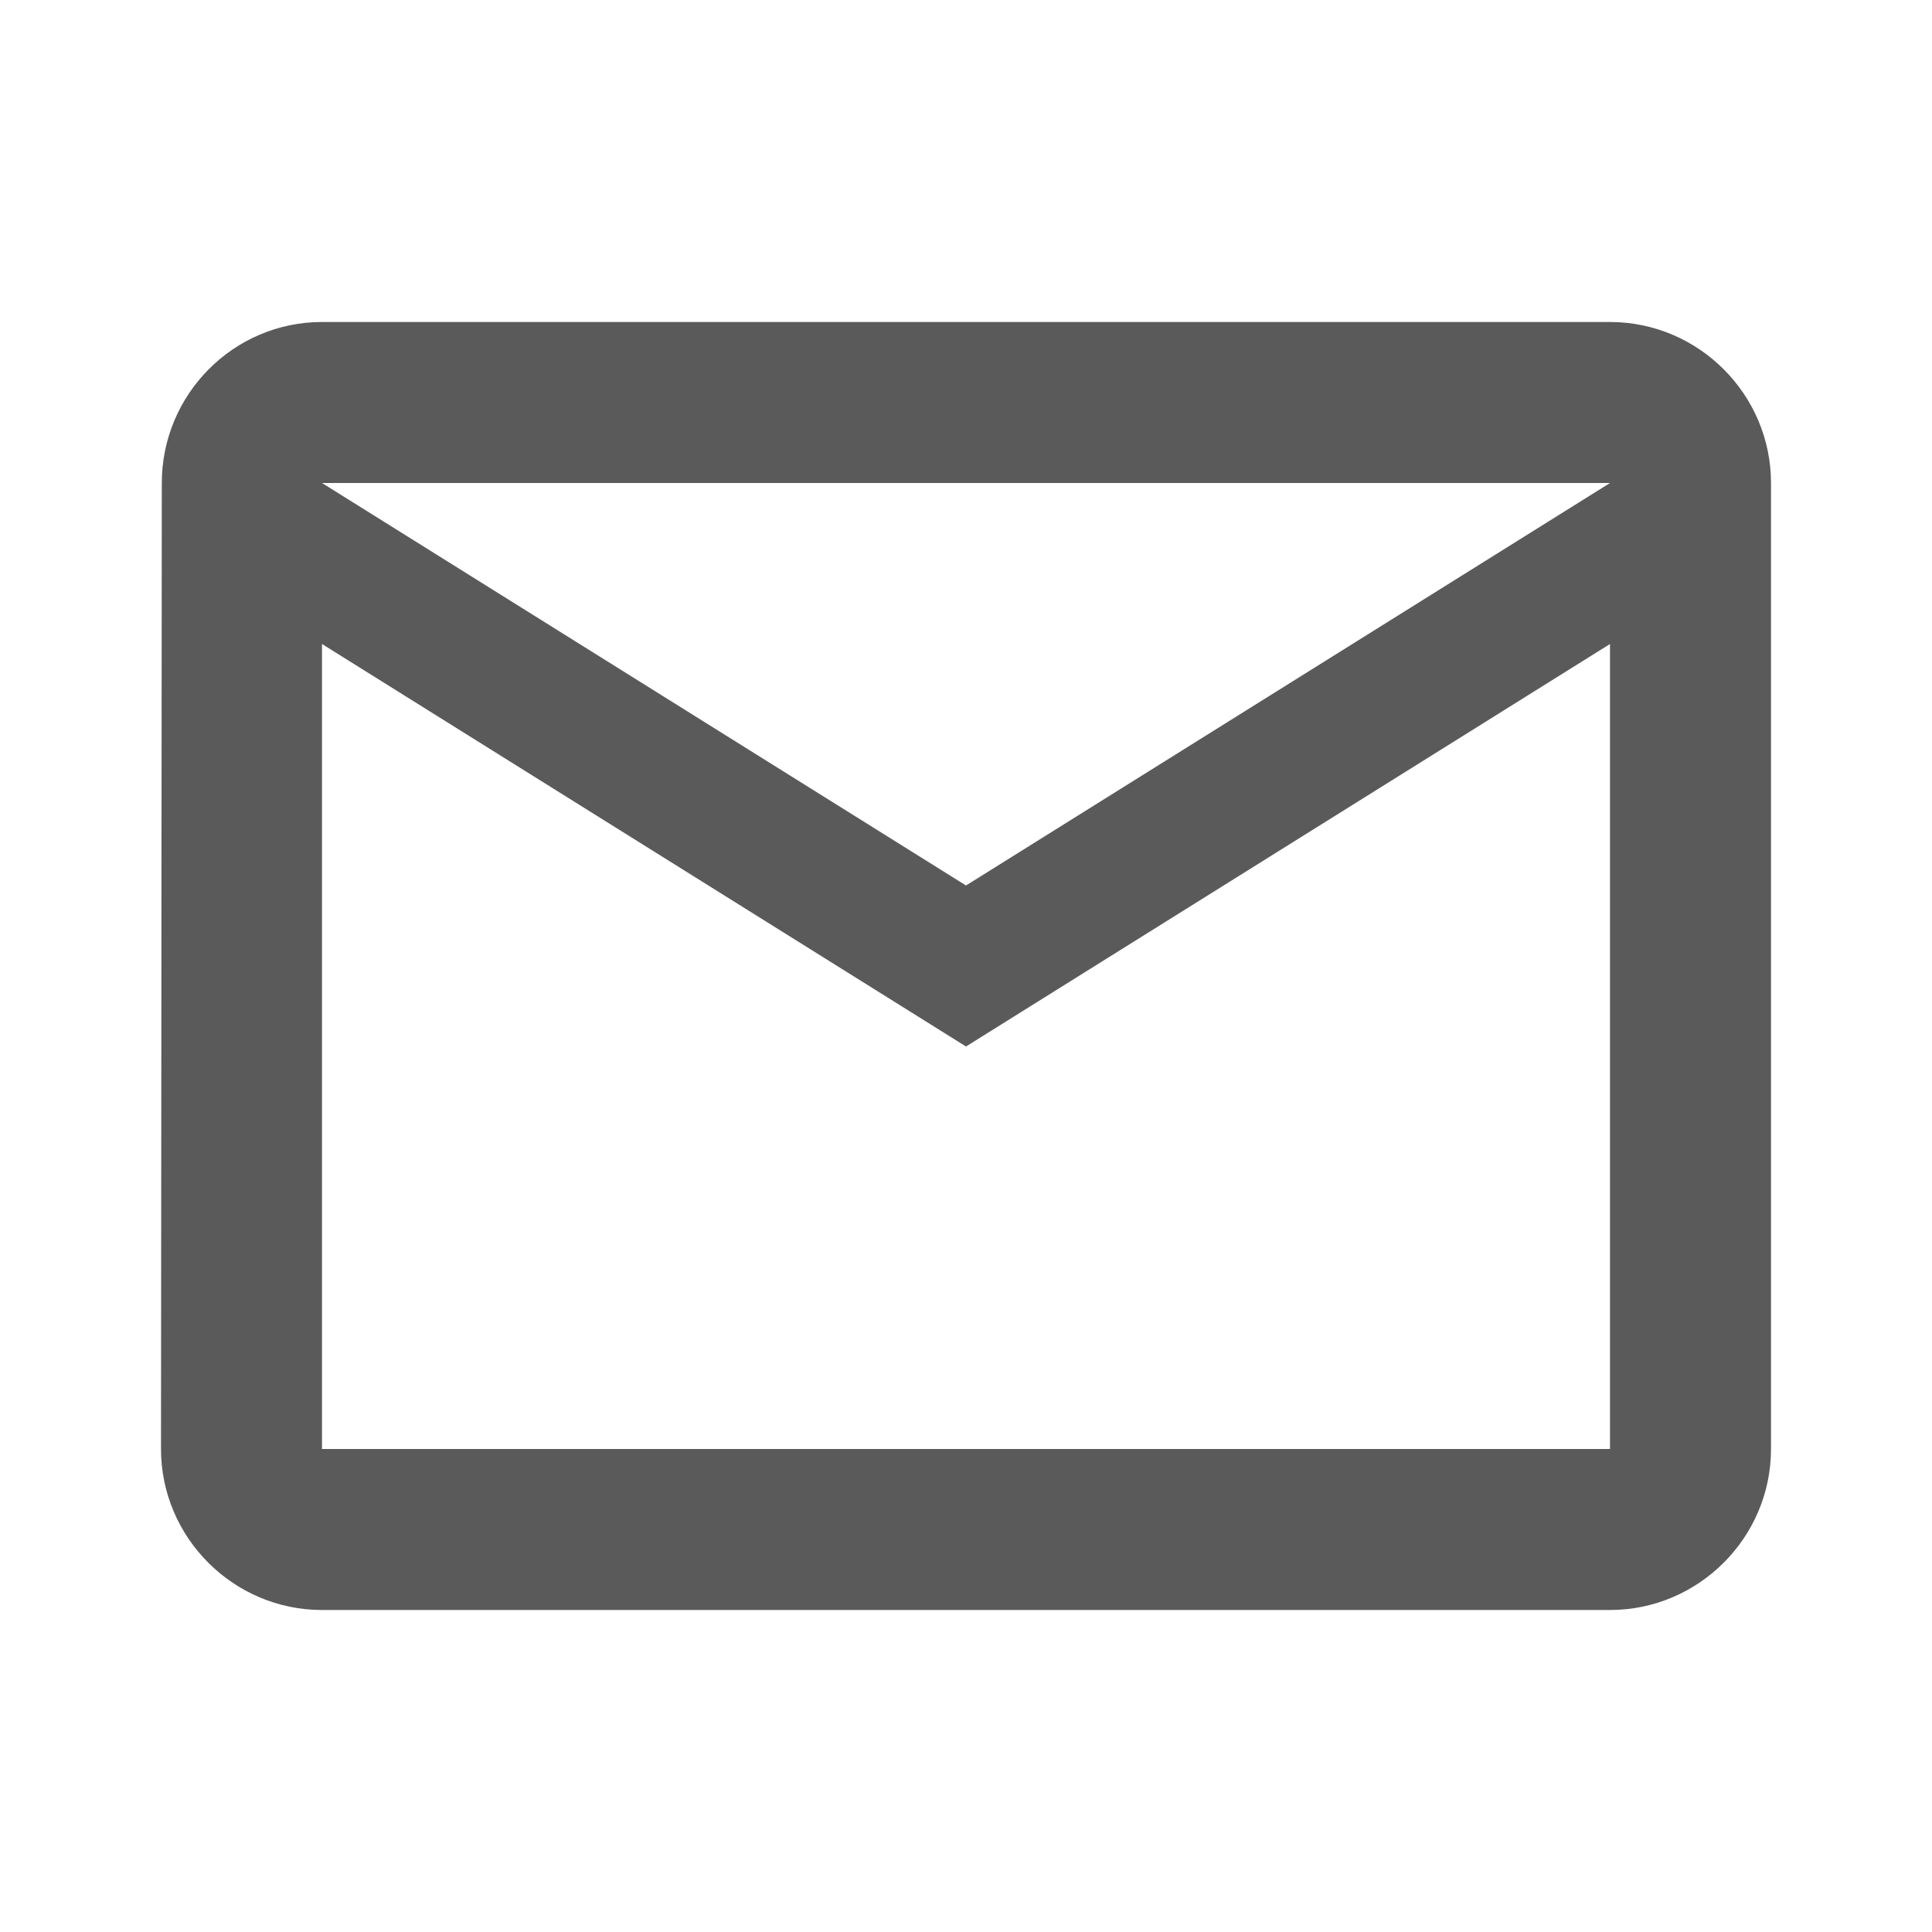
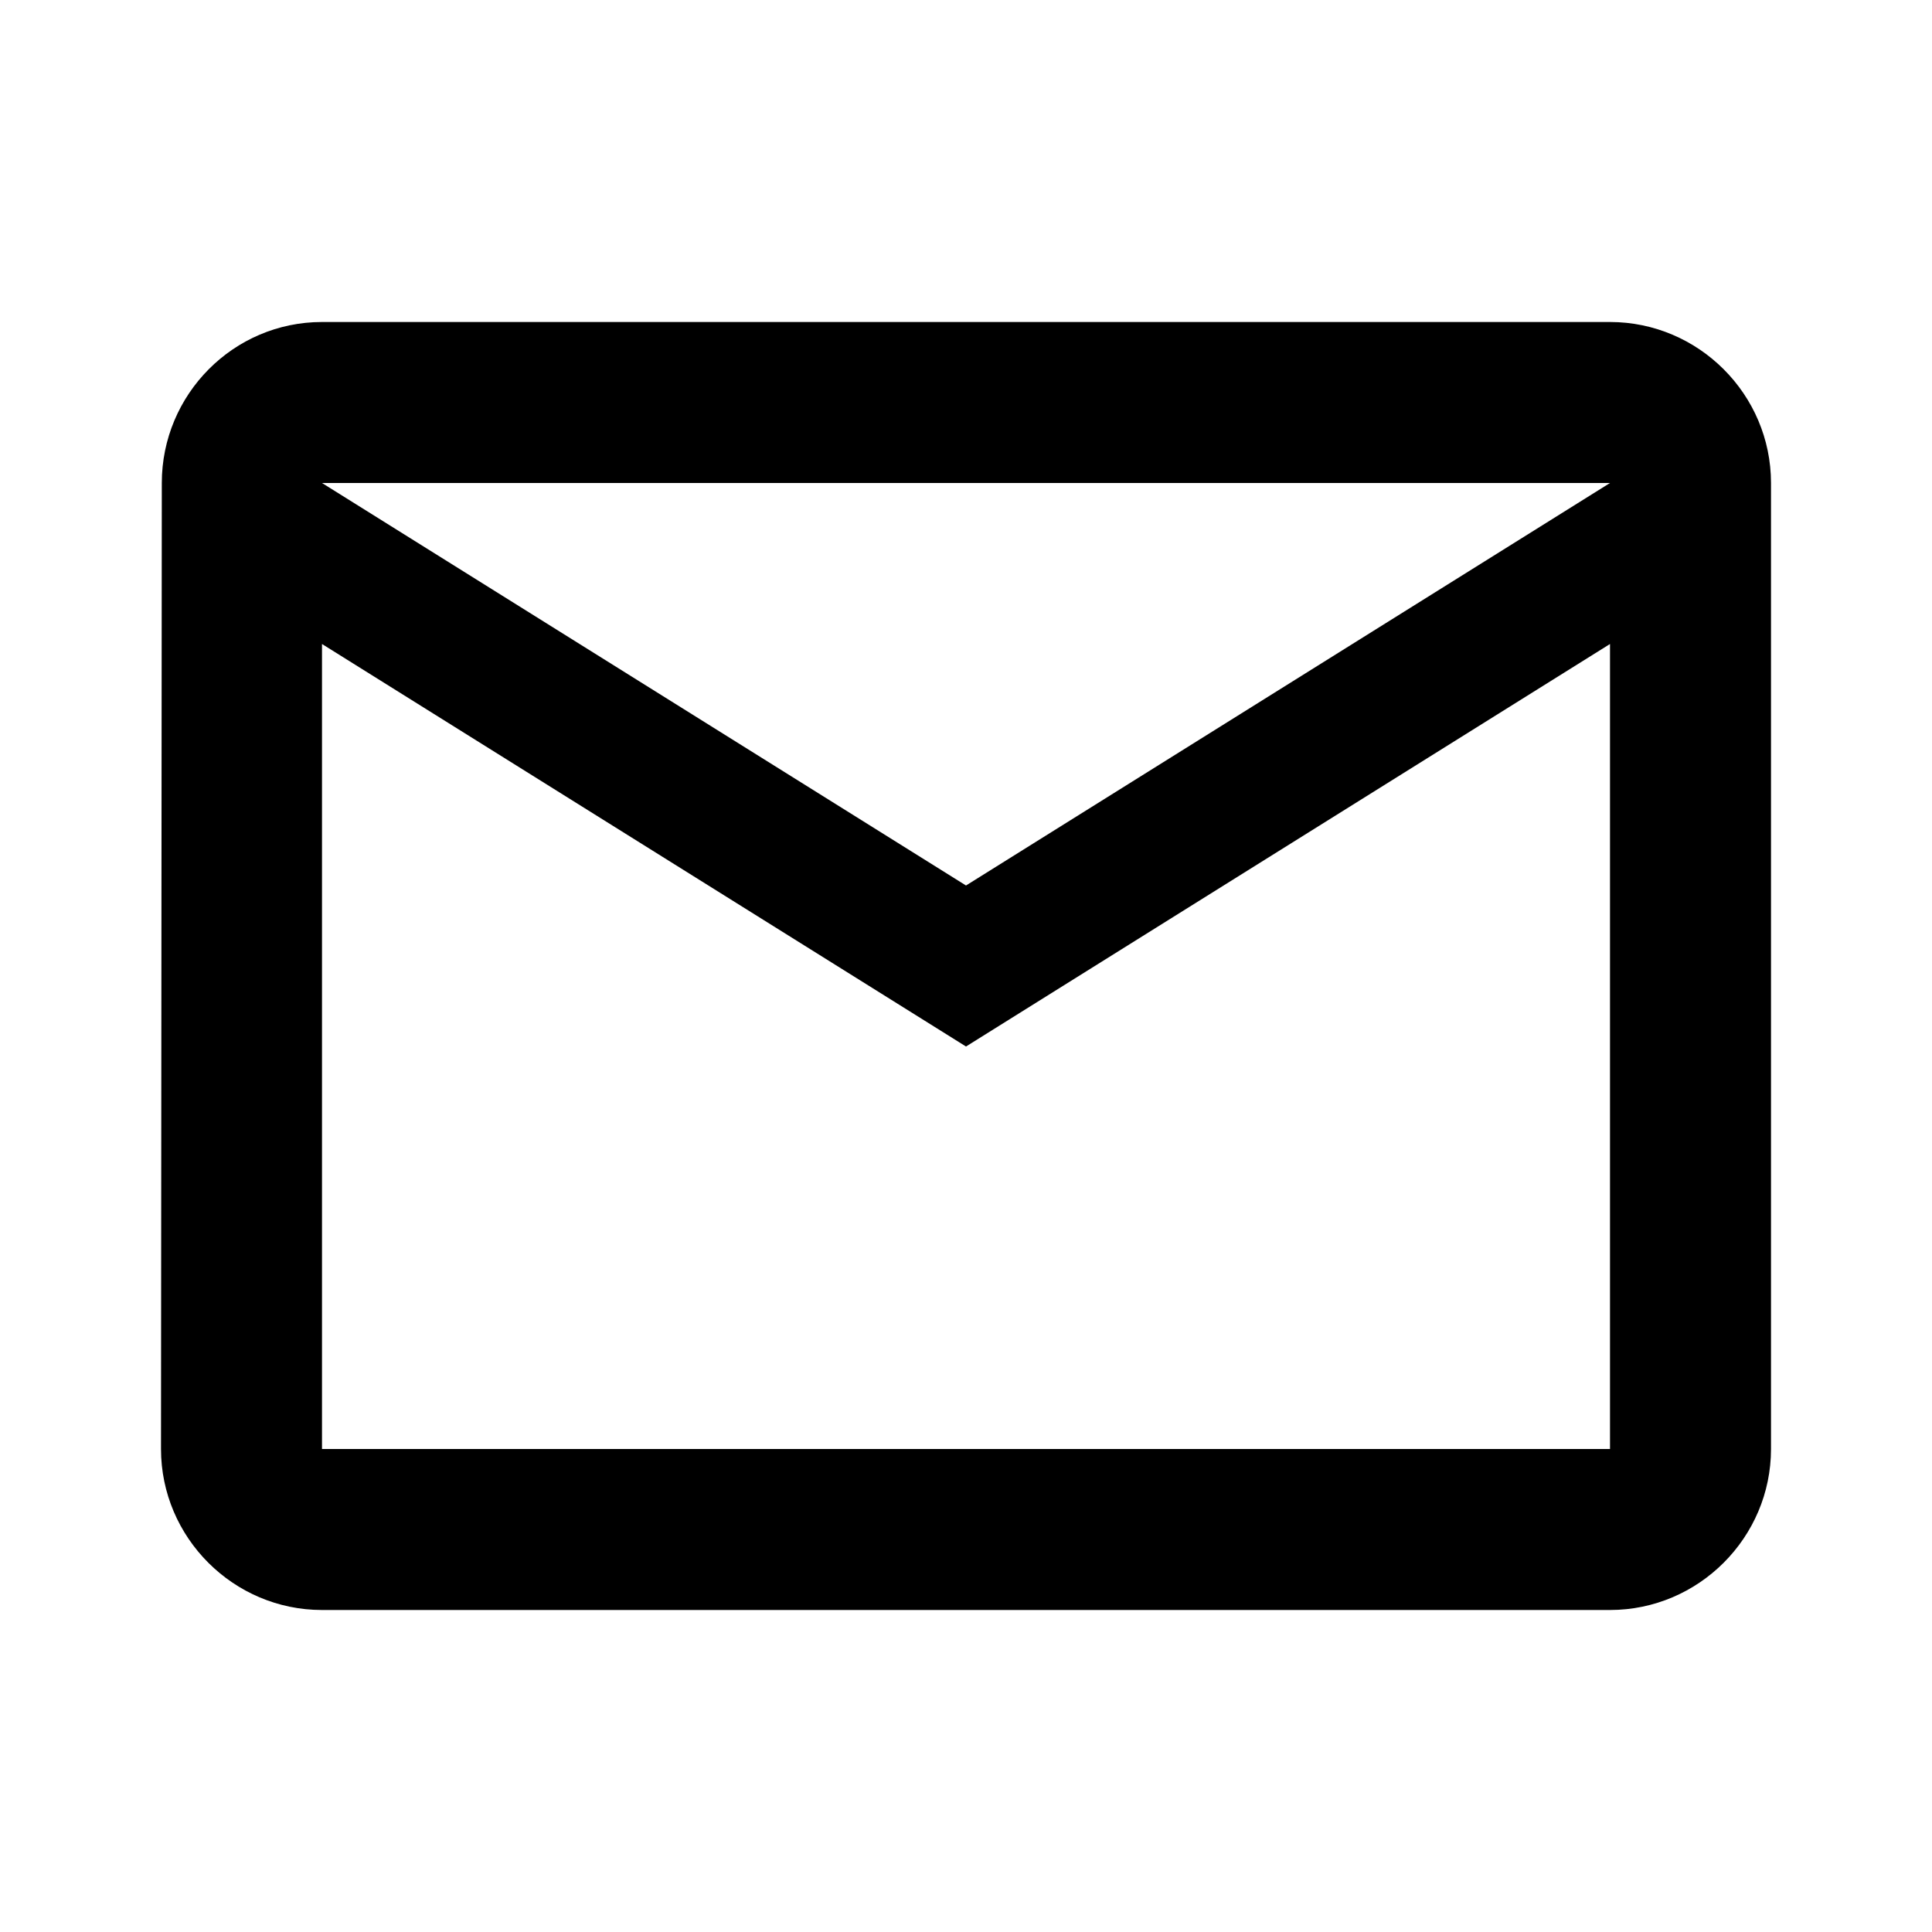
- <svg xmlns="http://www.w3.org/2000/svg" fill="#5a5a5a" height="24" viewBox="0 0 24 24" width="24">
+ <svg xmlns="http://www.w3.org/2000/svg" height="24" viewBox="0 0 24 24" width="24">
  <path d="M0 0h24v24H0z" fill="none" />
  <path d="M20 4H4c-1.1 0-1.99.9-1.99 2L2 18c0 1.1.9 2 2 2h16c1.1 0 2-.9 2-2V6c0-1.1-.9-2-2-2zm0 14H4V8l8 5 8-5v10zm-8-7L4 6h16l-8 5z" />
</svg>
